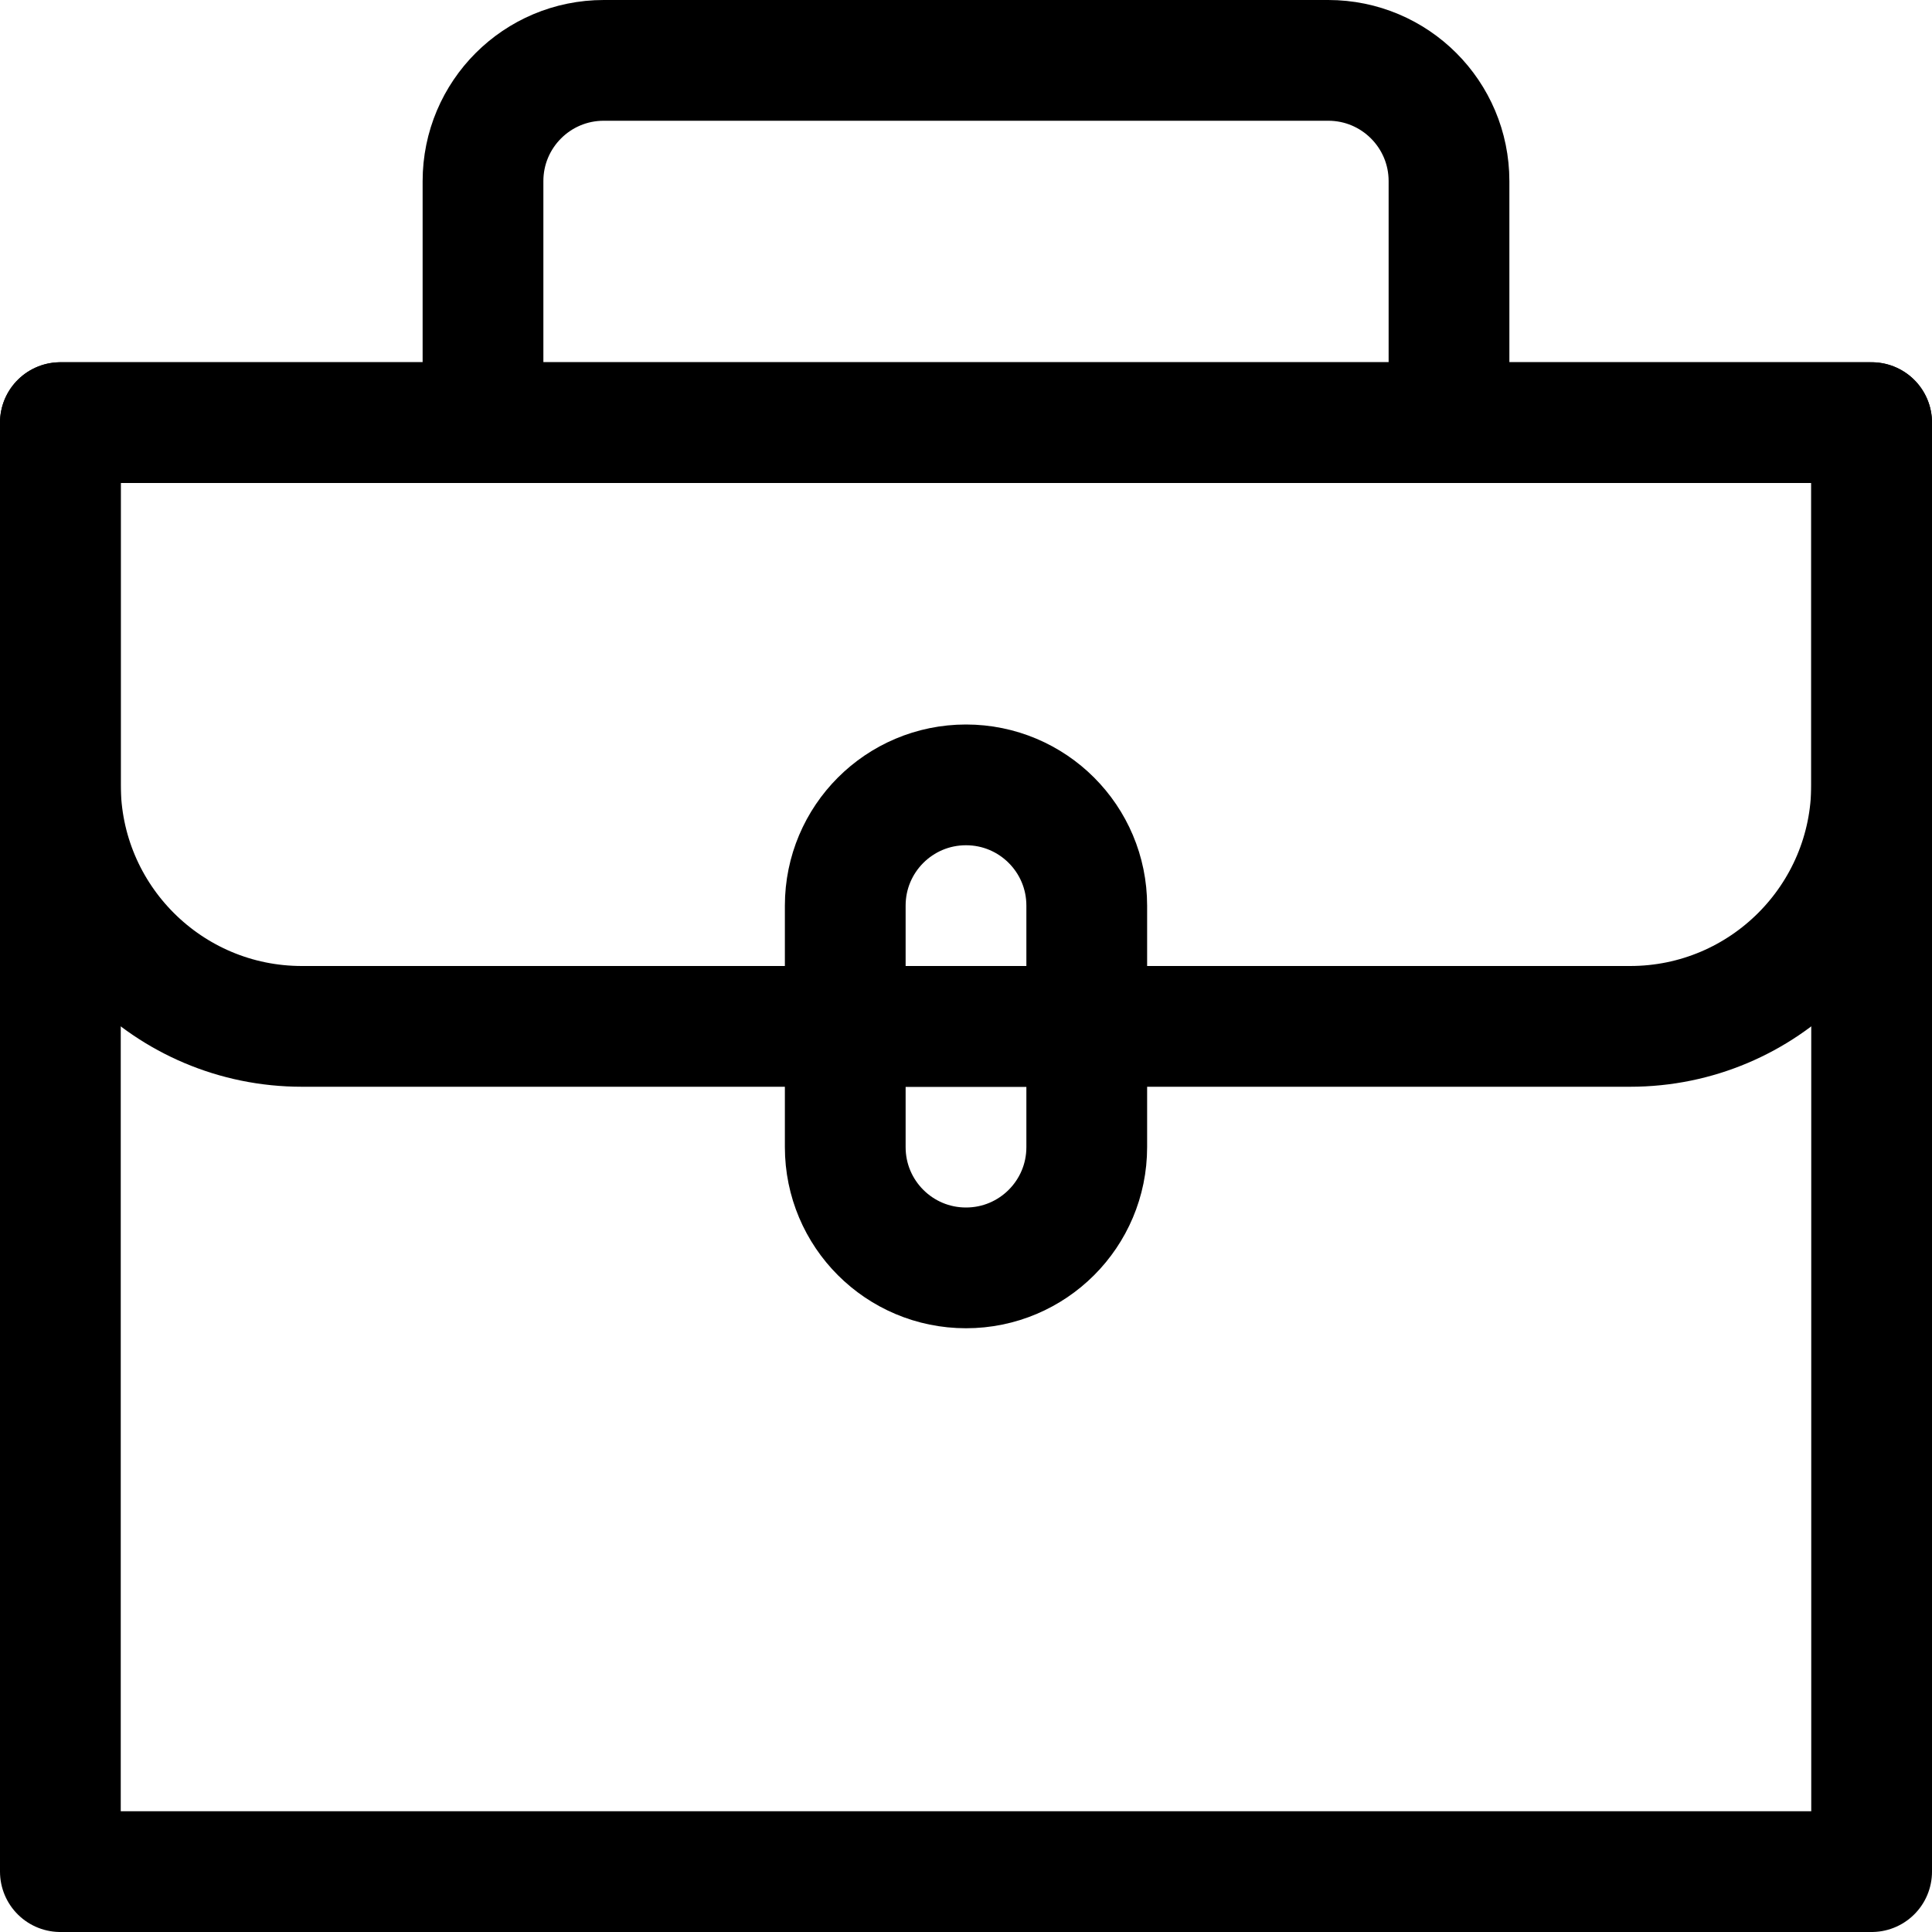
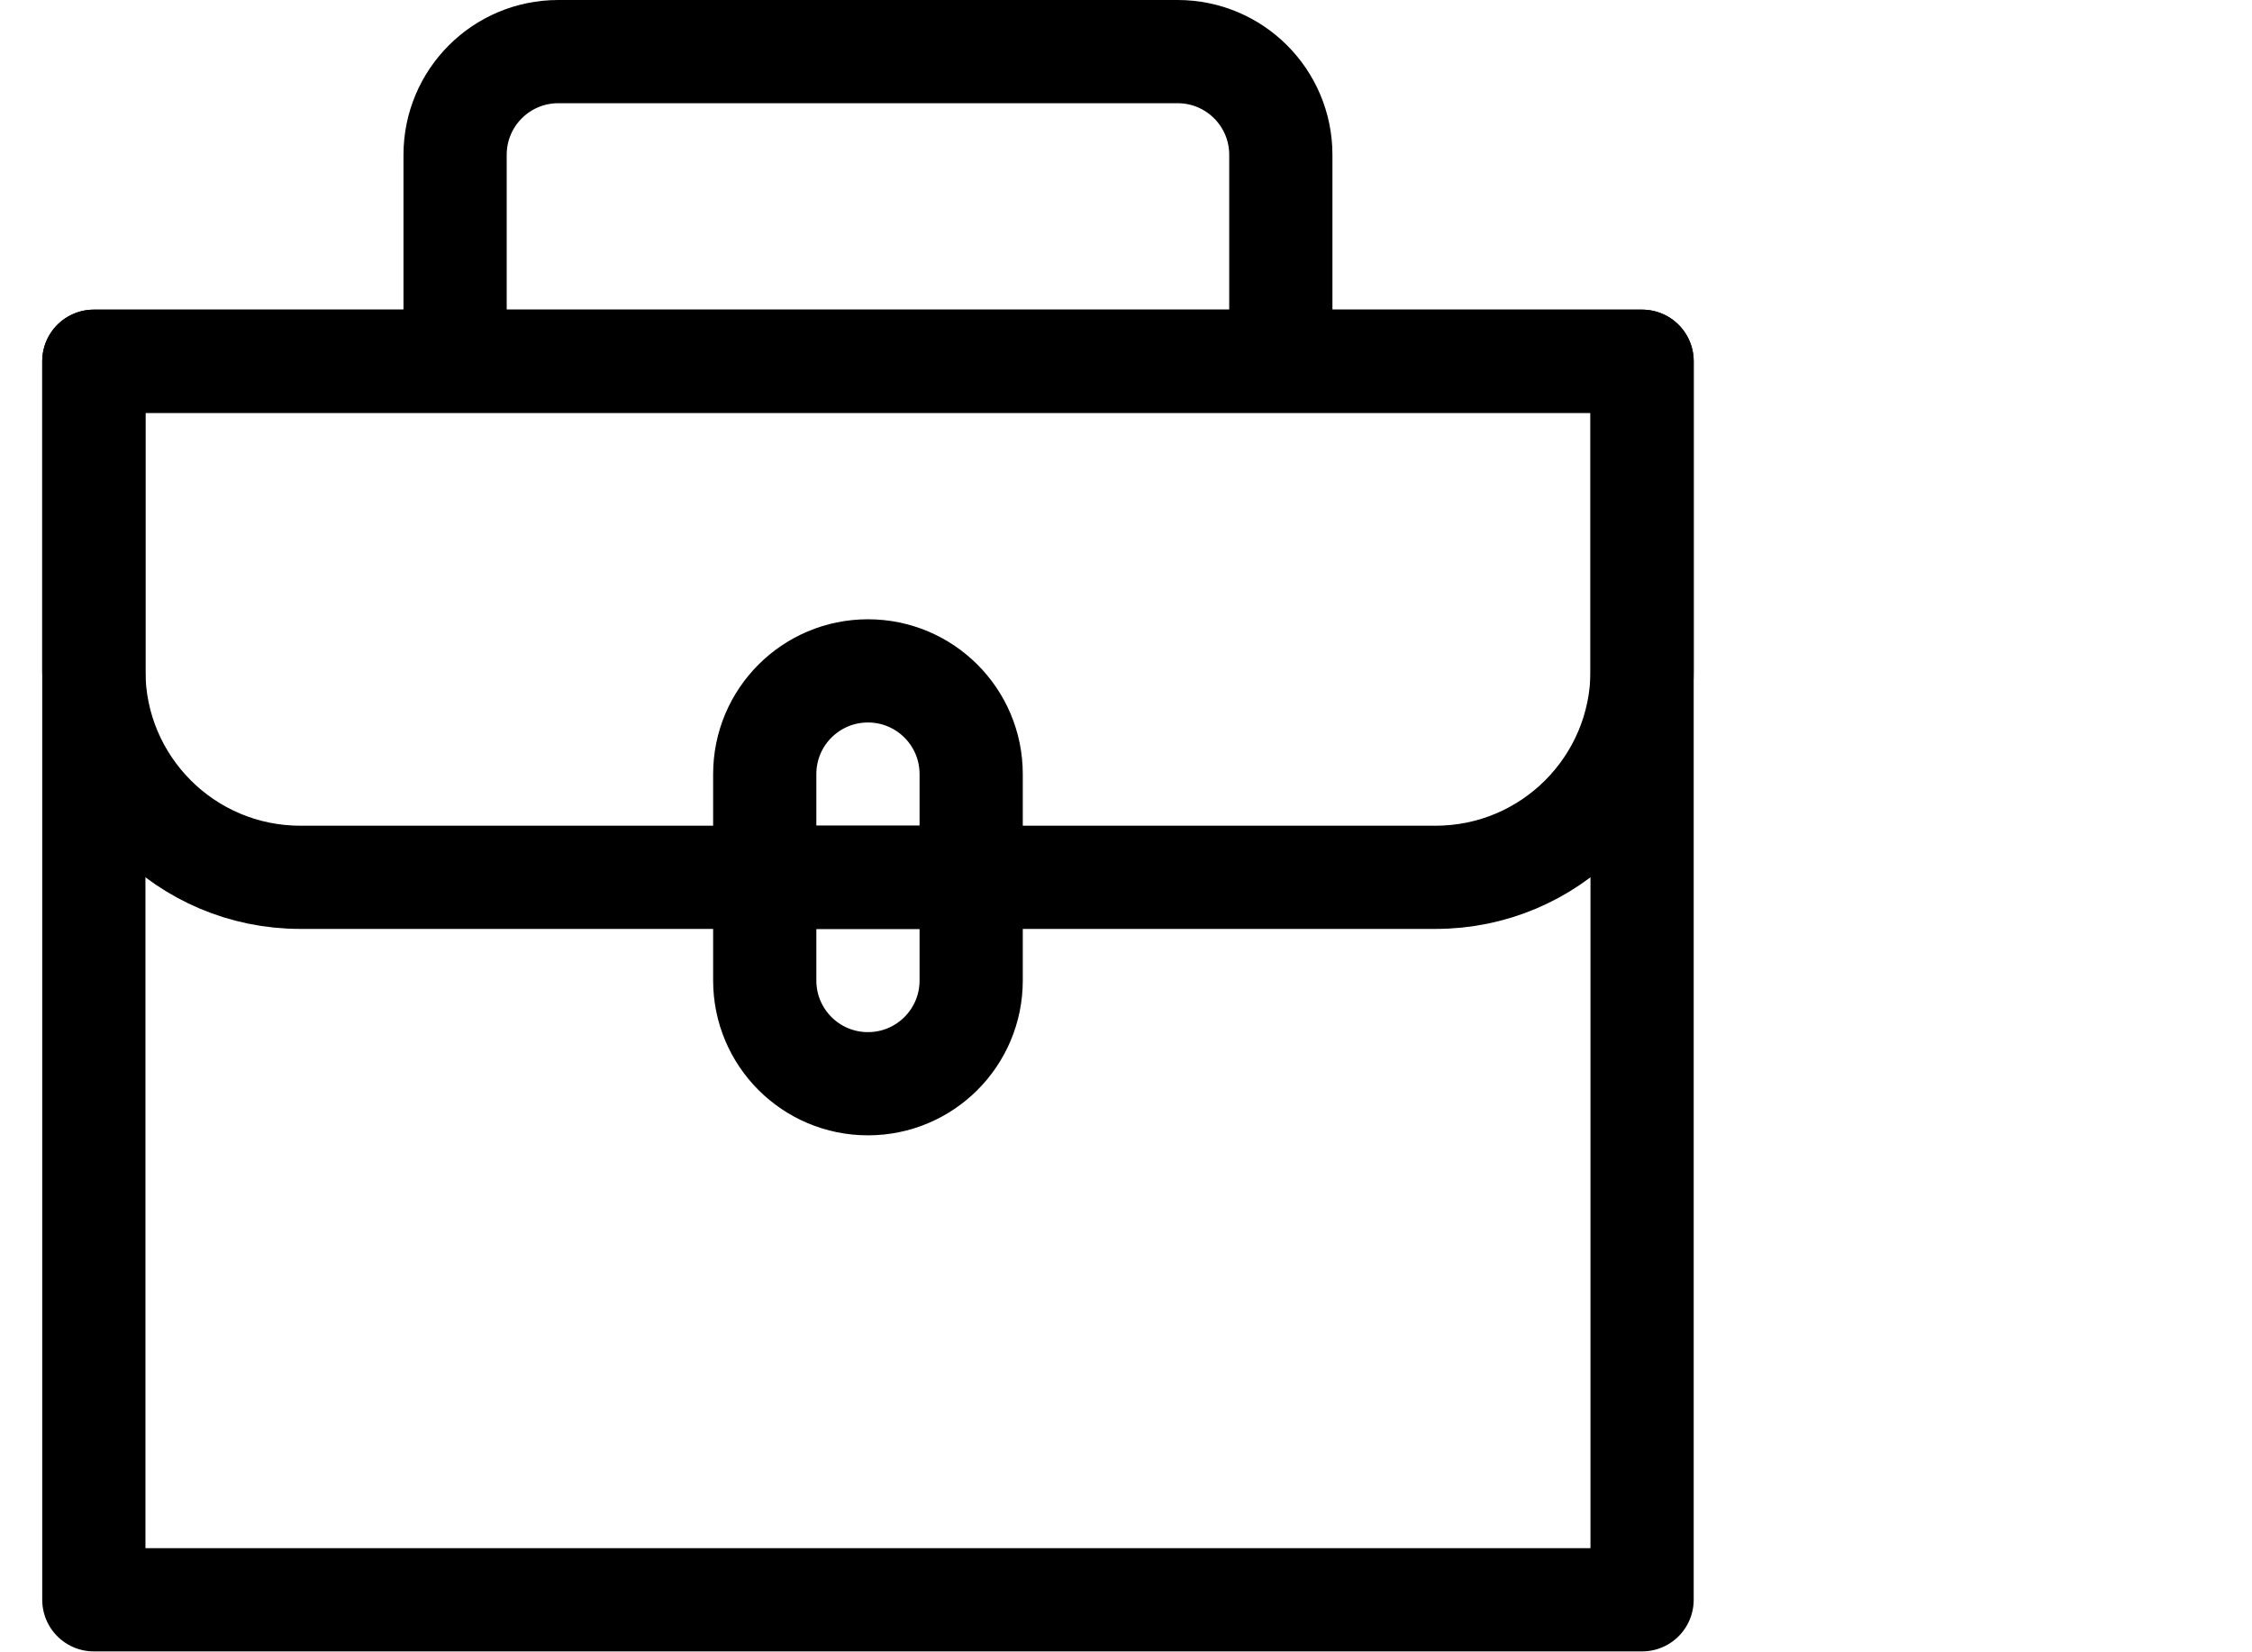
- <svg xmlns="http://www.w3.org/2000/svg" class="group-hover:text-blue-600" fill="currentColor" width="22" height="22" viewBox="0 0 32 32" enable-background="new 0 0 32 32">
+ <svg xmlns="http://www.w3.org/2000/svg" fill="currentColor" width="30" height="22" viewBox="5 0 32 32" enable-background="new 0 0 32 32">
  <g>
    <rect fill="none" height="24" stroke="currentColor" stroke-linejoin="round" stroke-miterlimit="10" stroke-width="2" width="30" x="1" y="7" />
    <path d="M31,7H1v6   c0,2.209,1.791,4,4,4h22c2.209,0,4-1.791,4-4V7z" fill="none" stroke="currentColor" stroke-linejoin="round" stroke-miterlimit="10" stroke-width="2" />
    <path d="M8,7V3   c0-1.105,0.895-2,2-2h12c1.105,0,2,0.895,2,2v4" fill="none" stroke="currentColor" stroke-linejoin="round" stroke-miterlimit="10" stroke-width="2" />
    <path d="M16,21L16,21   c-1.105,0-2-0.895-2-2v-4c0-1.105,0.895-2,2-2h0c1.105,0,2,0.895,2,2v4C18,20.105,17.105,21,16,21z" fill="none" stroke="currentColor" stroke-linejoin="round" stroke-miterlimit="10" stroke-width="2" />
    <line fill="none" stroke="currentColor" stroke-linejoin="round" stroke-miterlimit="10" stroke-width="2" x1="18" x2="14" y1="17" y2="17" />
  </g>
</svg>
